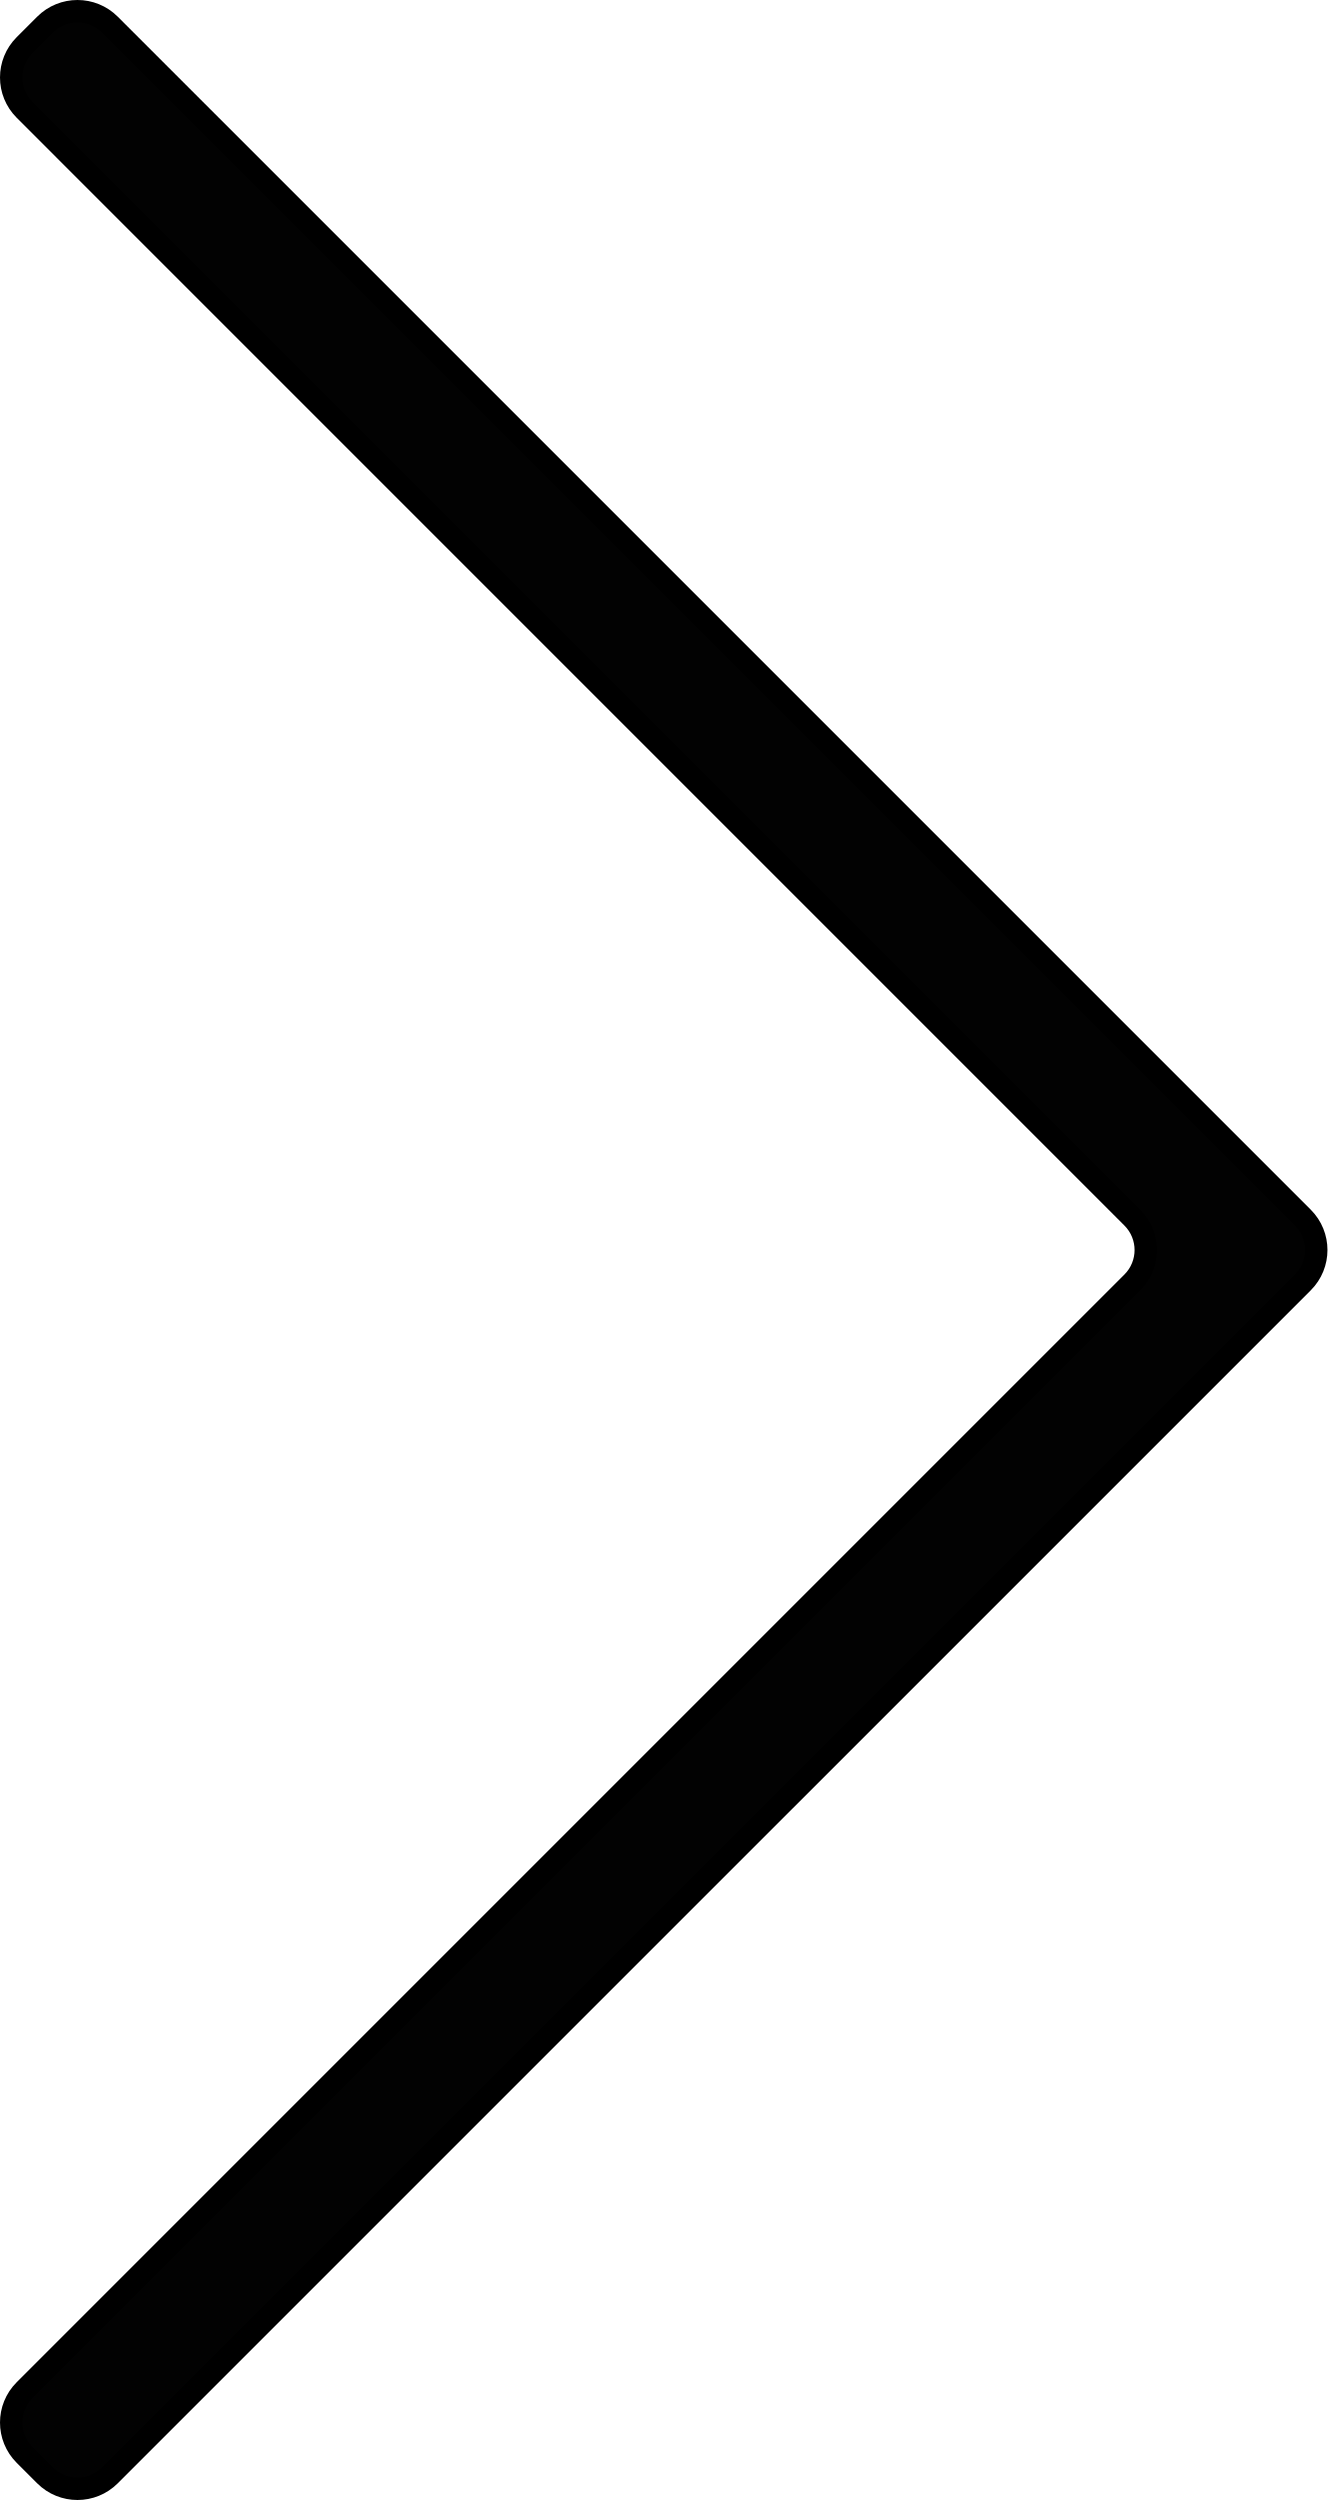
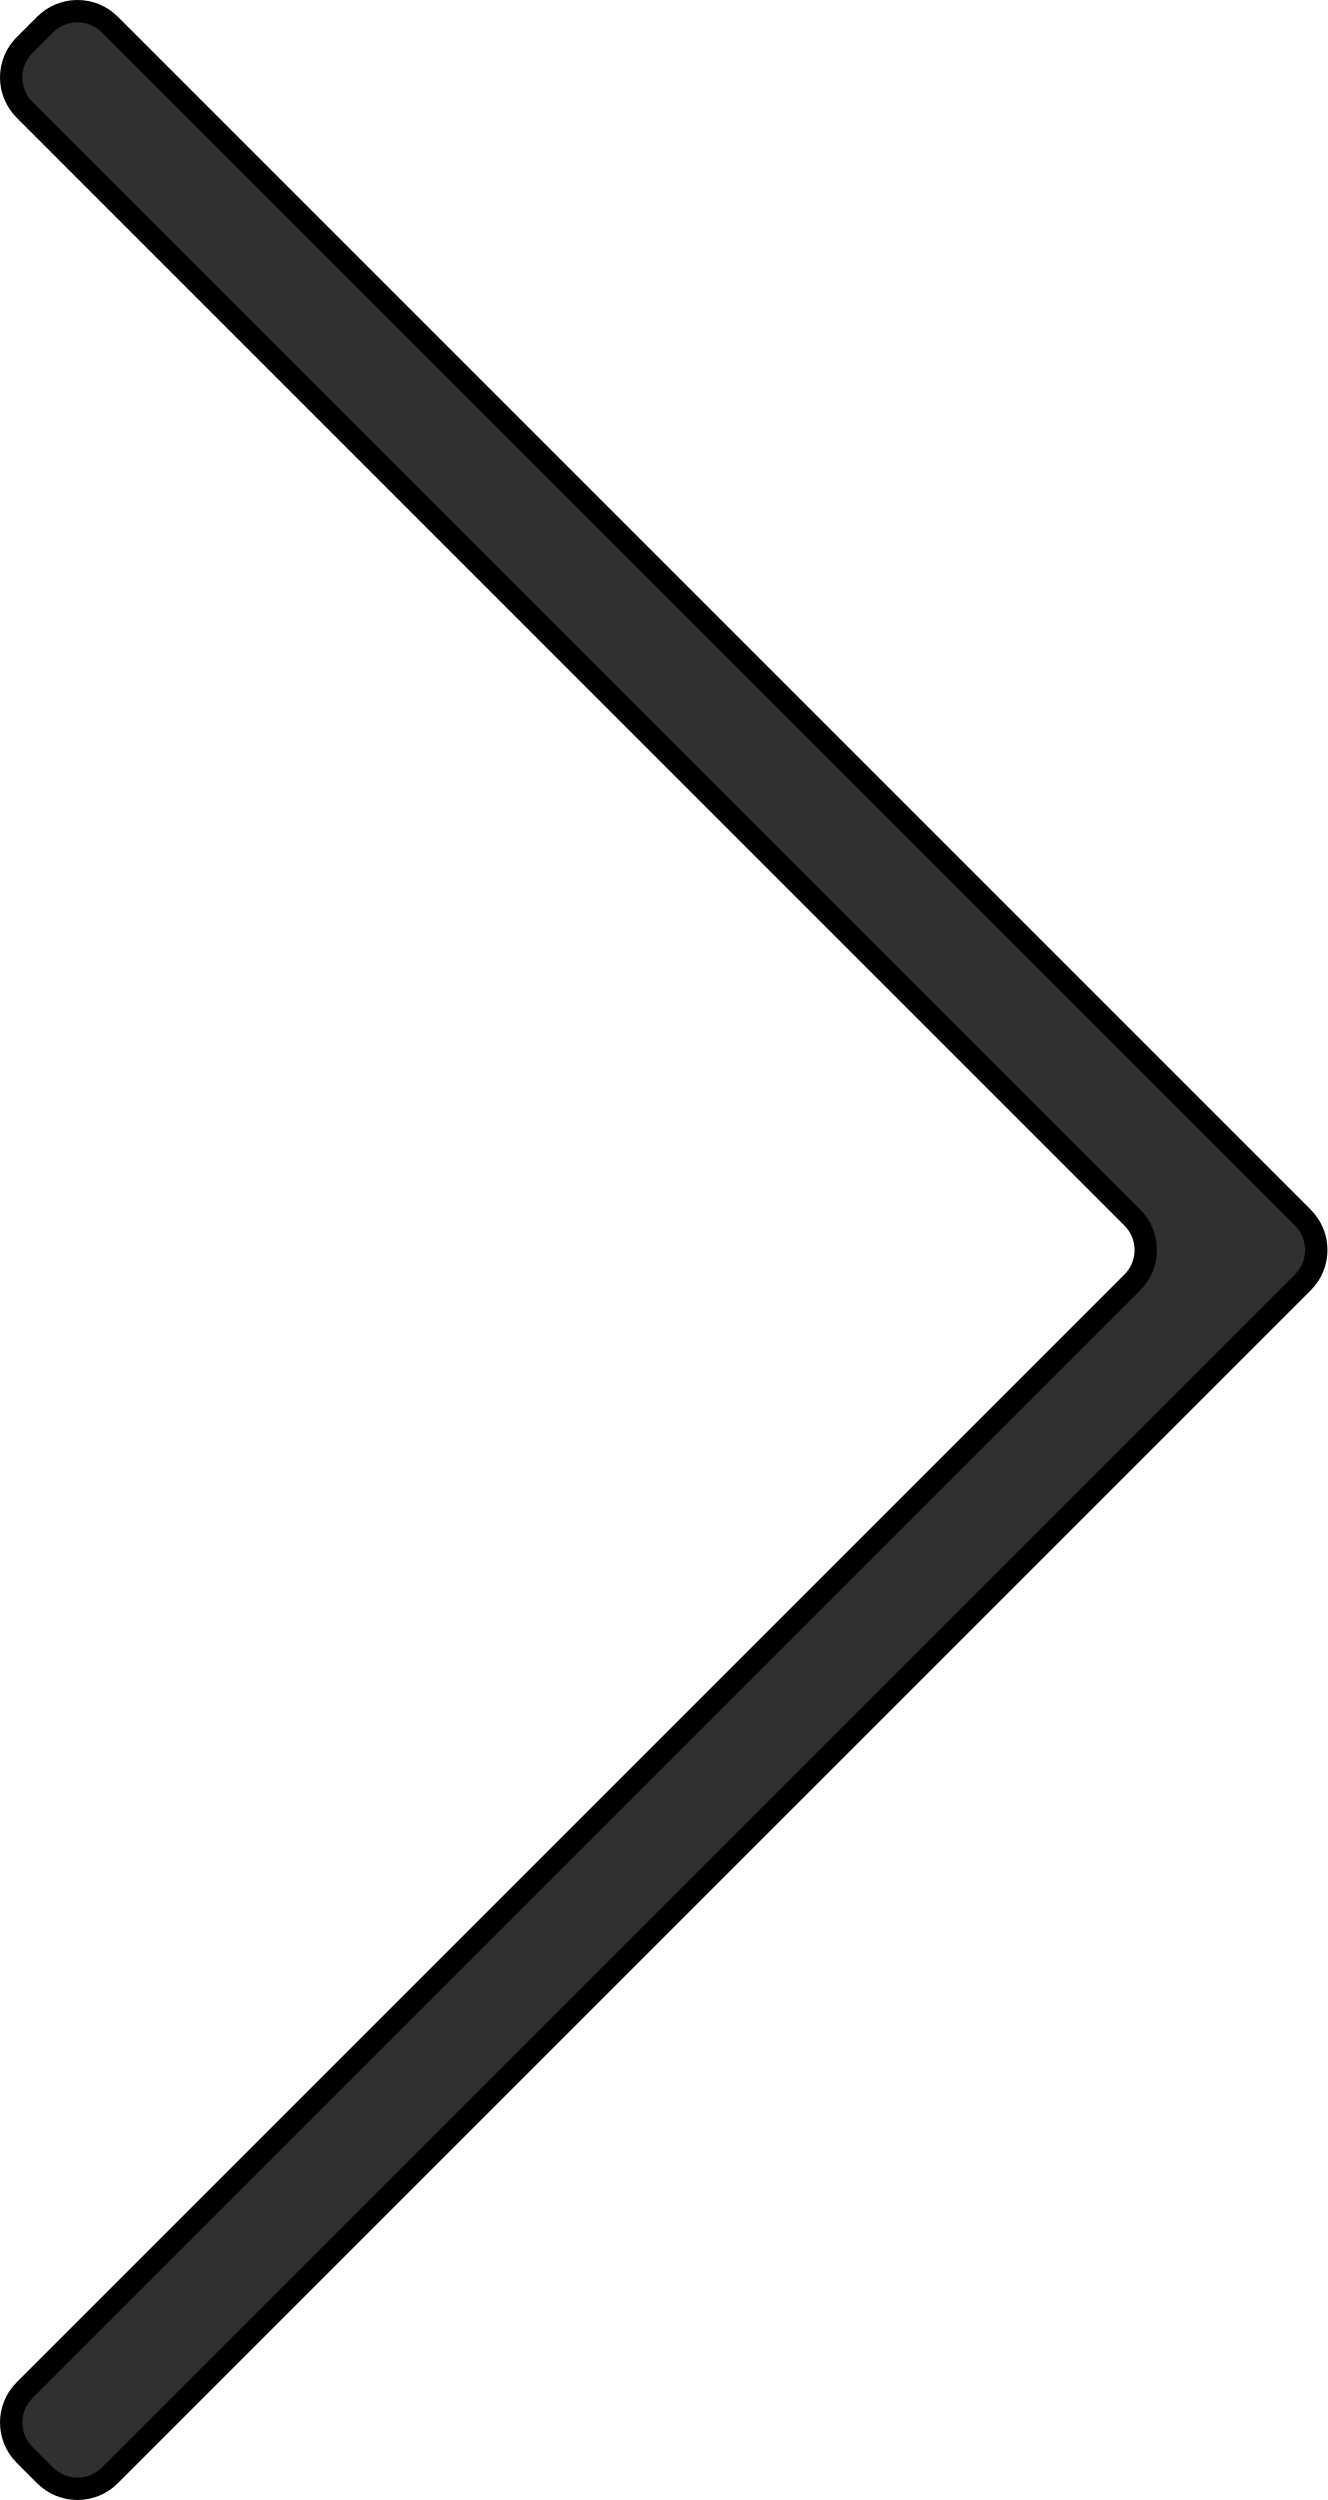
<svg xmlns="http://www.w3.org/2000/svg" version="1.1" x="0px" y="0px" viewBox="0 0 44.504 83.814" style="enable-background:new 0 0 44.504 83.814;" xml:space="preserve">
  <g id="chevron">
-     <path style="fill:#020202;stroke:#000000;stroke-width:0.75;stroke-miterlimit:10;" d="M0.825,80.131l37.137-37.137   c0.6-0.6,0.6-1.572,0-2.172L0.825,3.683c-0.6-0.6-0.6-1.572,0-2.172l0.686-0.686c0.6-0.6,1.572-0.6,2.172,0l39.996,39.996   c0.6,0.6,0.6,1.572,0,2.172L3.683,82.989c-0.6,0.6-1.572,0.6-2.172,0l-0.686-0.686C0.225,81.703,0.225,80.73,0.825,80.131z" />
+     <path style="fill:#303030;stroke:#000000;stroke-width:0.75;stroke-miterlimit:10;" d="M0.825,80.131l37.137-37.137   c0.6-0.6,0.6-1.572,0-2.172L0.825,3.683c-0.6-0.6-0.6-1.572,0-2.172l0.686-0.686c0.6-0.6,1.572-0.6,2.172,0l39.996,39.996   c0.6,0.6,0.6,1.572,0,2.172L3.683,82.989c-0.6,0.6-1.572,0.6-2.172,0l-0.686-0.686C0.225,81.703,0.225,80.73,0.825,80.131z" />
  </g>
  <g id="Layer_1">
</g>
</svg>
